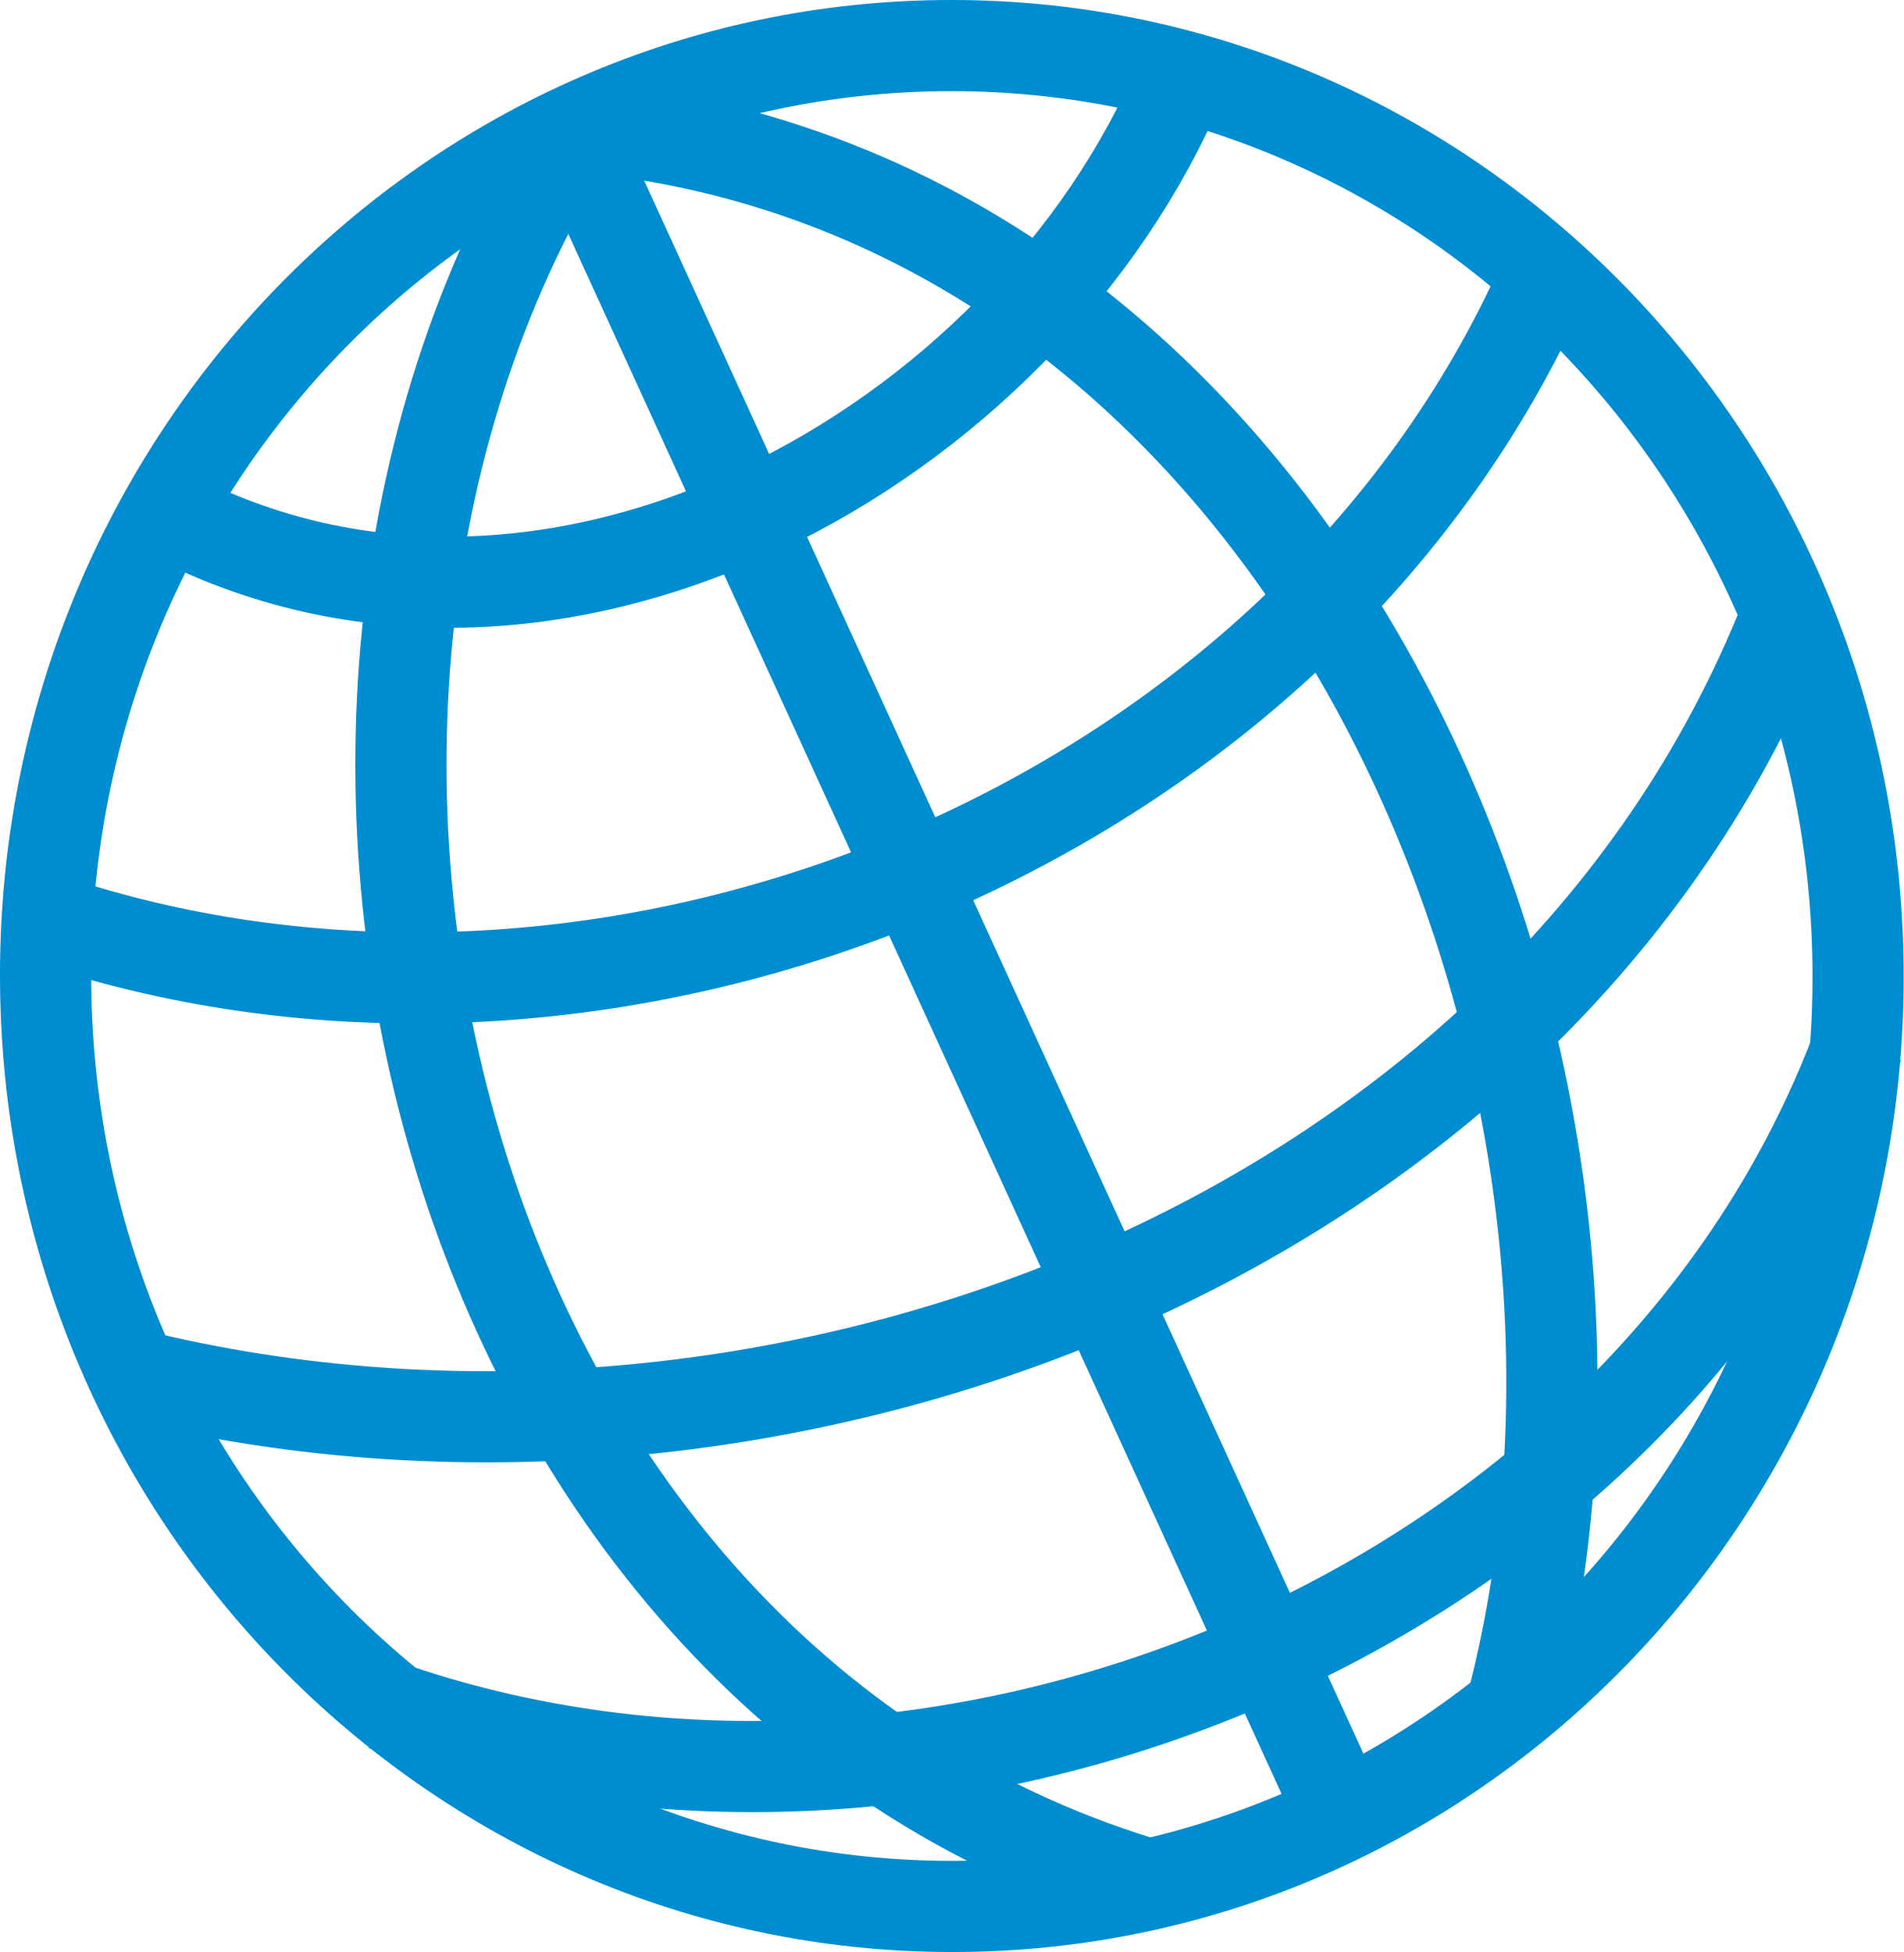
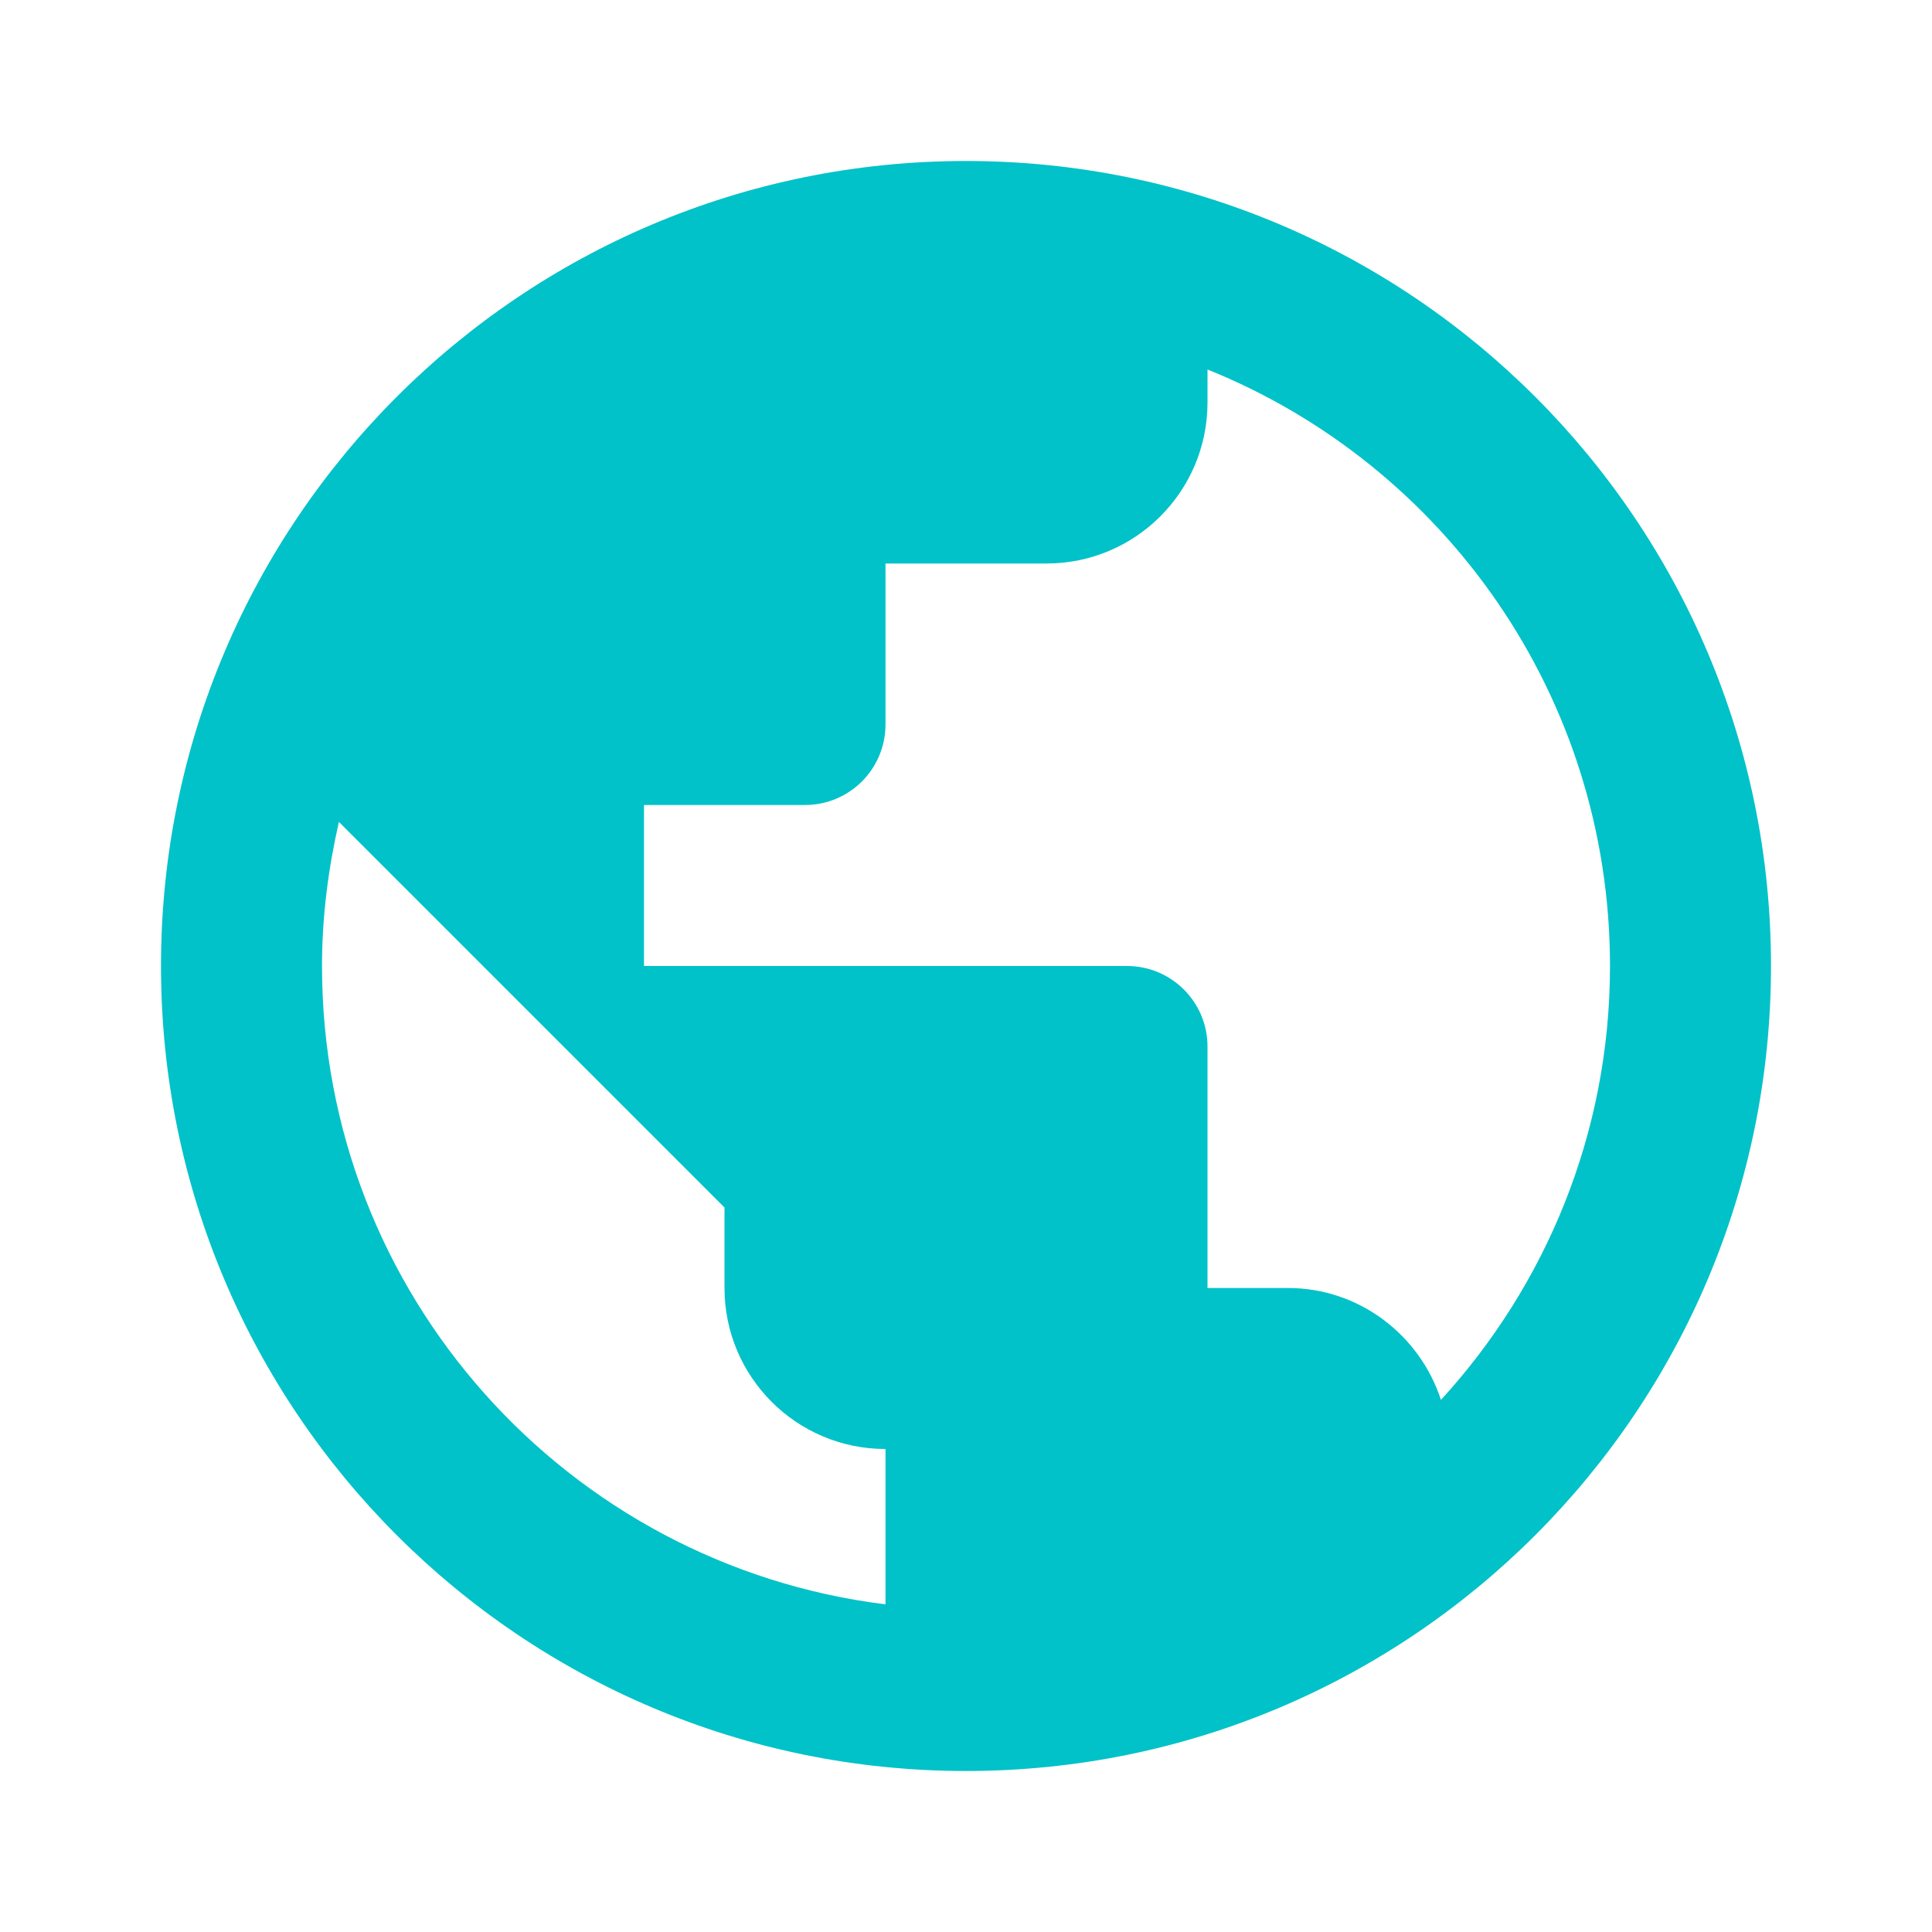
- <svg xmlns="http://www.w3.org/2000/svg" width="83.541" height="85.671" id="svg2" version="1.1">
-   <defs id="defs4">
-     </defs>
-   <g id="layer1" transform="translate(-163.8248,-265.4736)">
-     <g id="g4983" style="stroke-width:4;stroke-miterlimit:4;stroke-dasharray:none;stroke:#008cd1;stroke-opacity:1">
-       <path id="path3620" d="m 189.151,271.009 c -16.364,25.825 -6.131,67.601 24.749,77.075" style="fill:none;stroke:#008cd1;stroke-width:4;stroke-linecap:butt;stroke-linejoin:miter;stroke-miterlimit:4;stroke-opacity:1;stroke-dasharray:none" />
-       <path id="path3935" d="m 189.151,271.009 c 32.096,2.853 48.397,40.976 41.012,69.296" style="fill:none;stroke:#008cd1;stroke-width:4;stroke-linecap:butt;stroke-linejoin:miter;stroke-miterlimit:4;stroke-opacity:1;stroke-dasharray:none" />
-       <path id="path4227" d="m 188.798,271.009 33.941,74.246" style="fill:none;stroke:#008cd1;stroke-width:4;stroke-linecap:butt;stroke-linejoin:miter;stroke-miterlimit:4;stroke-opacity:1;stroke-dasharray:none" />
-       <path id="path4229" d="m 171.12,287.98 c 16.747,8.853 37.735,-2.824 44.548,-19.092" style="fill:none;stroke:#008cd1;stroke-width:4;stroke-linecap:butt;stroke-linejoin:miter;stroke-miterlimit:4;stroke-opacity:1;stroke-dasharray:none" />
-       <path id="path4231" d="m 166.524,306.011 c 24.602,7.892 54.449,-4.408 65.054,-28.284" style="fill:none;stroke:#008cd1;stroke-width:4;stroke-linecap:butt;stroke-linejoin:miter;stroke-miterlimit:4;stroke-opacity:1;stroke-dasharray:none" />
-       <path id="path4233" d="m 169.706,325.81 c 27.657,6.829 61.507,-5.537 72.478,-33.234" style="fill:none;stroke:#008cd1;stroke-width:4;stroke-linecap:butt;stroke-linejoin:miter;stroke-miterlimit:4;stroke-opacity:1;stroke-dasharray:none" />
-       <path transform="matrix(0.9999237,-0.01235137,0.01235137,0.9999237,-3.089671,2.200592)" d="m 244.65,308.663 a 39.766,40.836 0 1 1 -79.532,0 39.766,40.836 0 1 1 79.532,0 z" id="path4750" style="fill:none;stroke:#008cd1;stroke-width:4;stroke-miterlimit:4;stroke-opacity:1;stroke-dasharray:none" />
-       <path id="path4235" d="m 180.666,340.306 c 24.578,8.653 55.439,-4.151 64.7,-28.991" style="fill:none;stroke:#008cd1;stroke-width:4;stroke-linecap:butt;stroke-linejoin:miter;stroke-miterlimit:4;stroke-opacity:1;stroke-dasharray:none" />
-     </g>
-   </g>
+ <svg xmlns="http://www.w3.org/2000/svg" version="1.1" width="24" height="24" viewBox="0 0 24 24">
+   <path fill="#00c2c8" d="M17.9,17.39C17.64,16.59 16.89,16 16,16H15V13A1,1 0 0,0 14,12H8V10H10A1,1 0 0,0 11,9V7H13A2,2 0 0,0 15,5V4.59C17.93,5.77 20,8.64 20,12C20,14.08 19.2,15.97 17.9,17.39M11,19.93C7.05,19.44 4,16.08 4,12C4,11.38 4.08,10.78 4.21,10.21L9,15V16A2,2 0 0,0 11,18M12,2A10,10 0 0,0 2,12A10,10 0 0,0 12,22A10,10 0 0,0 22,12A10,10 0 0,0 12,2Z" />
</svg>
